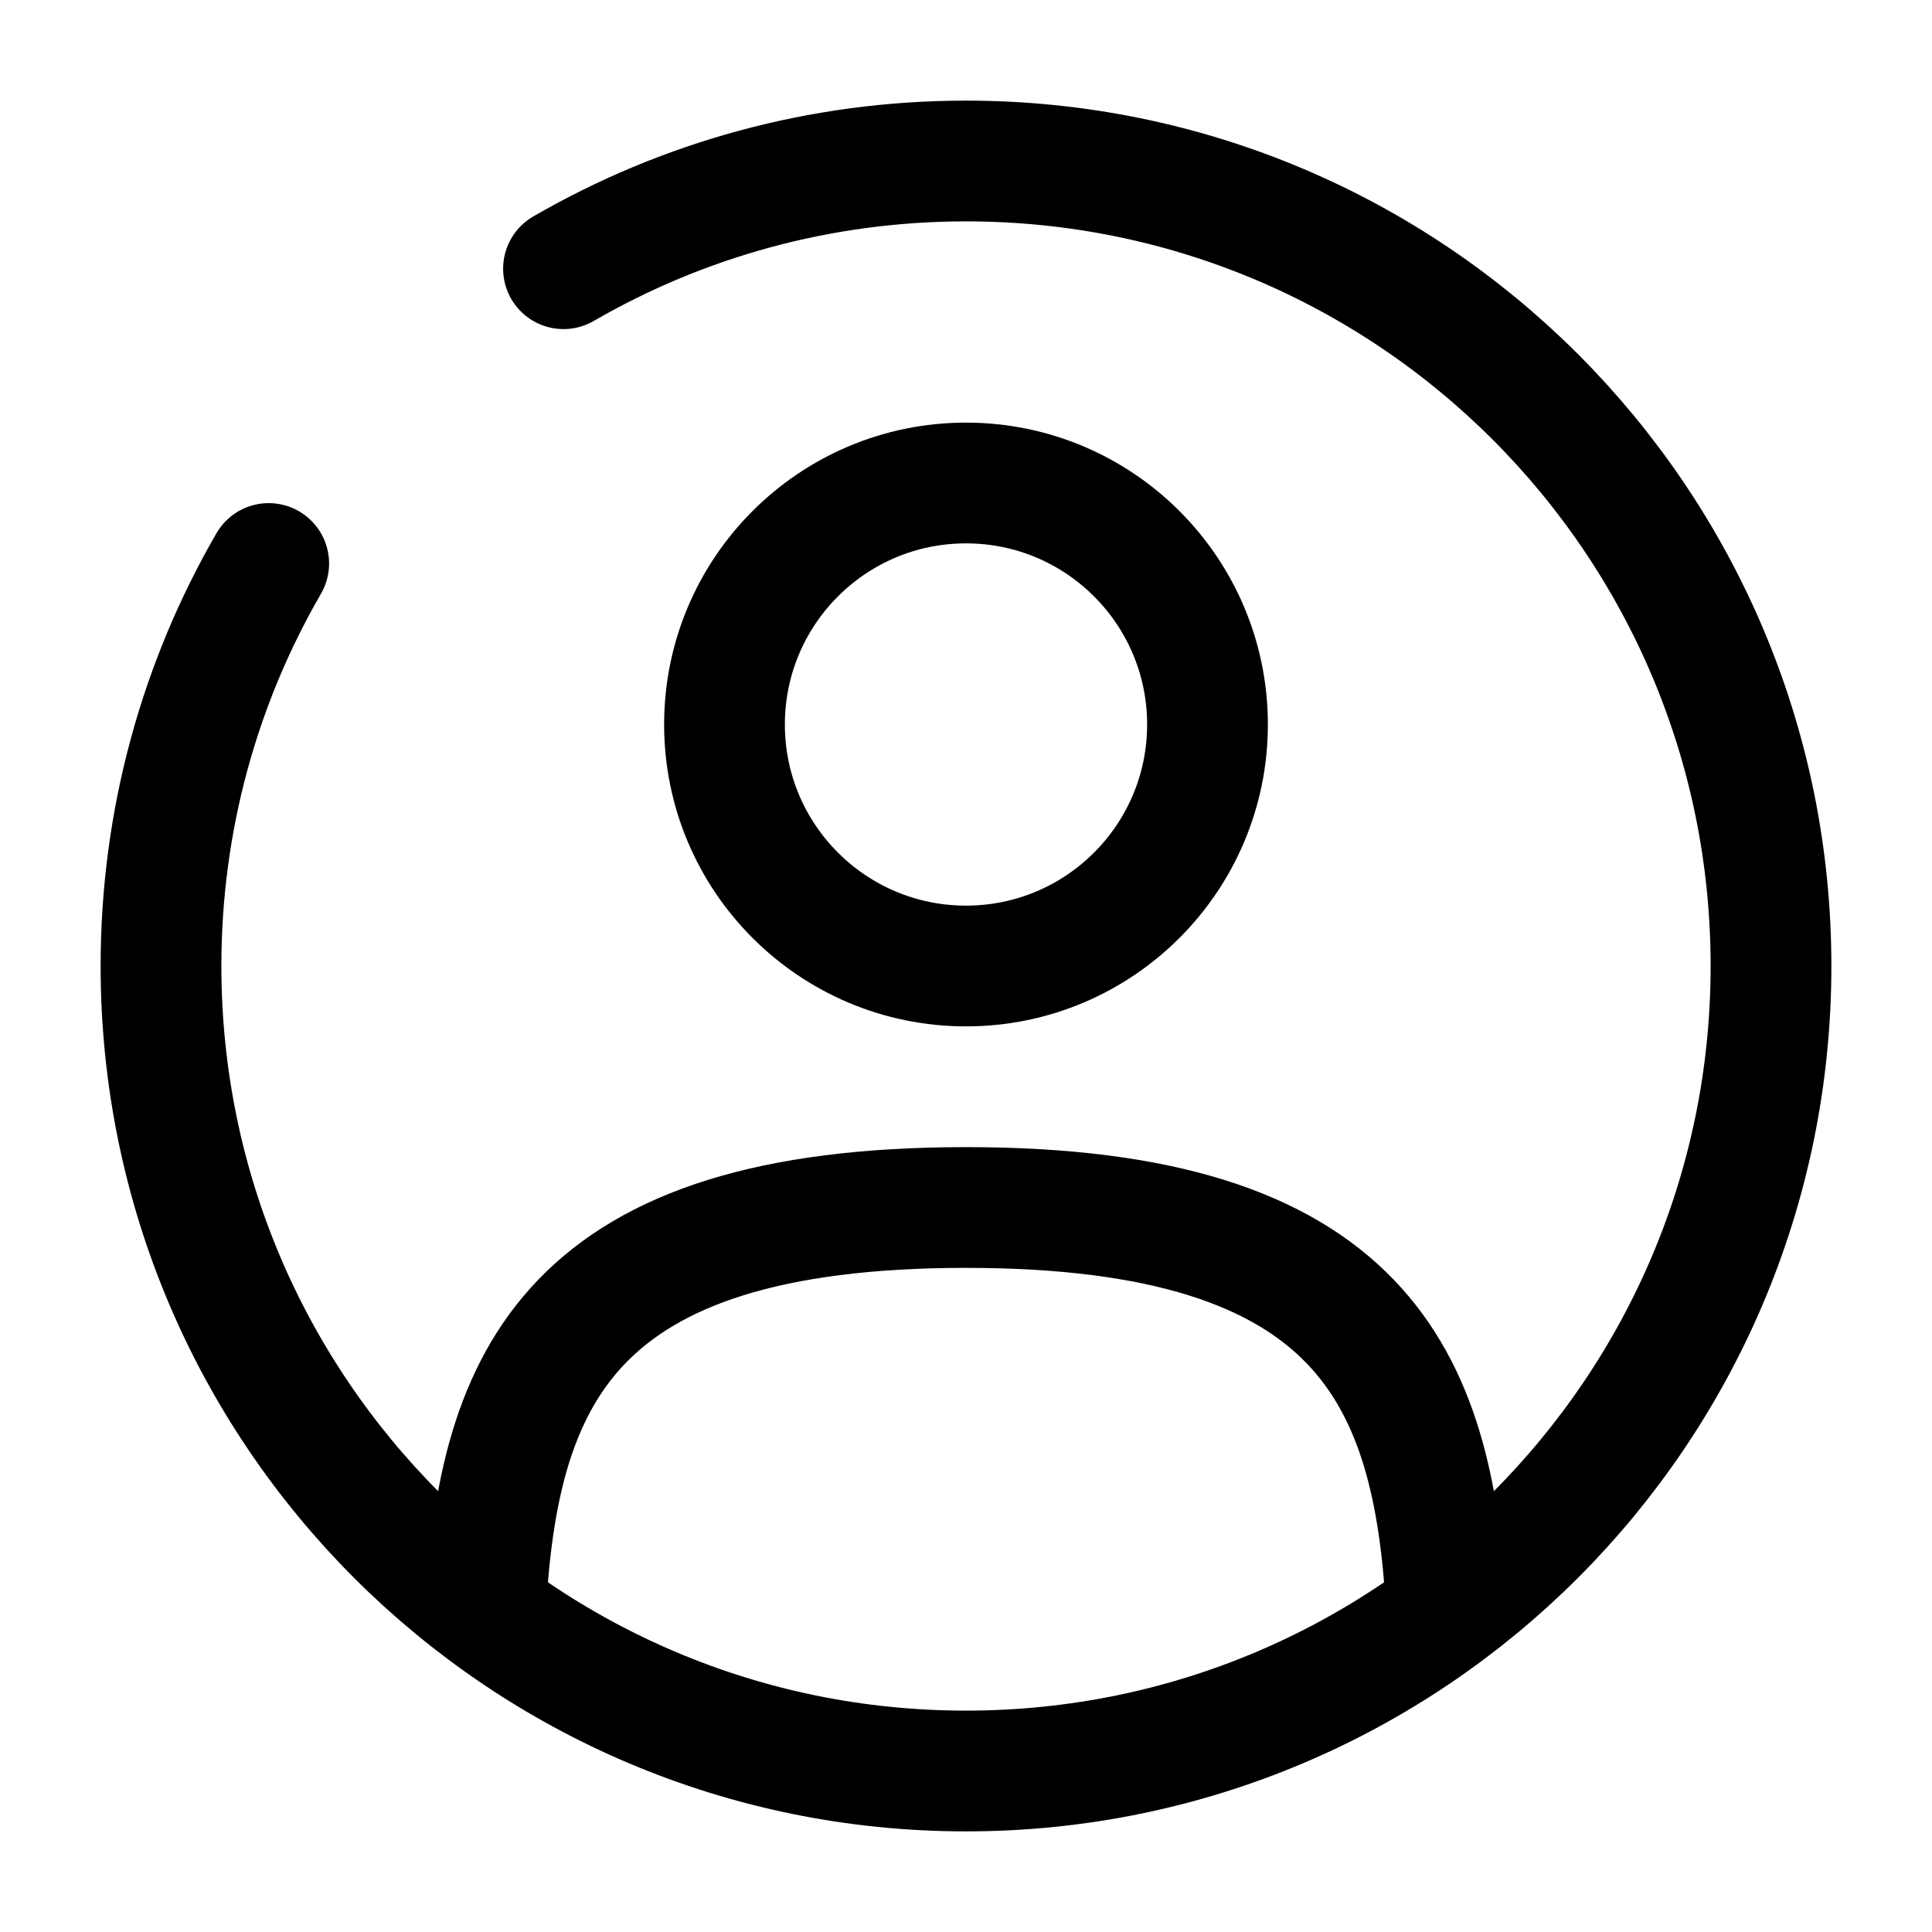
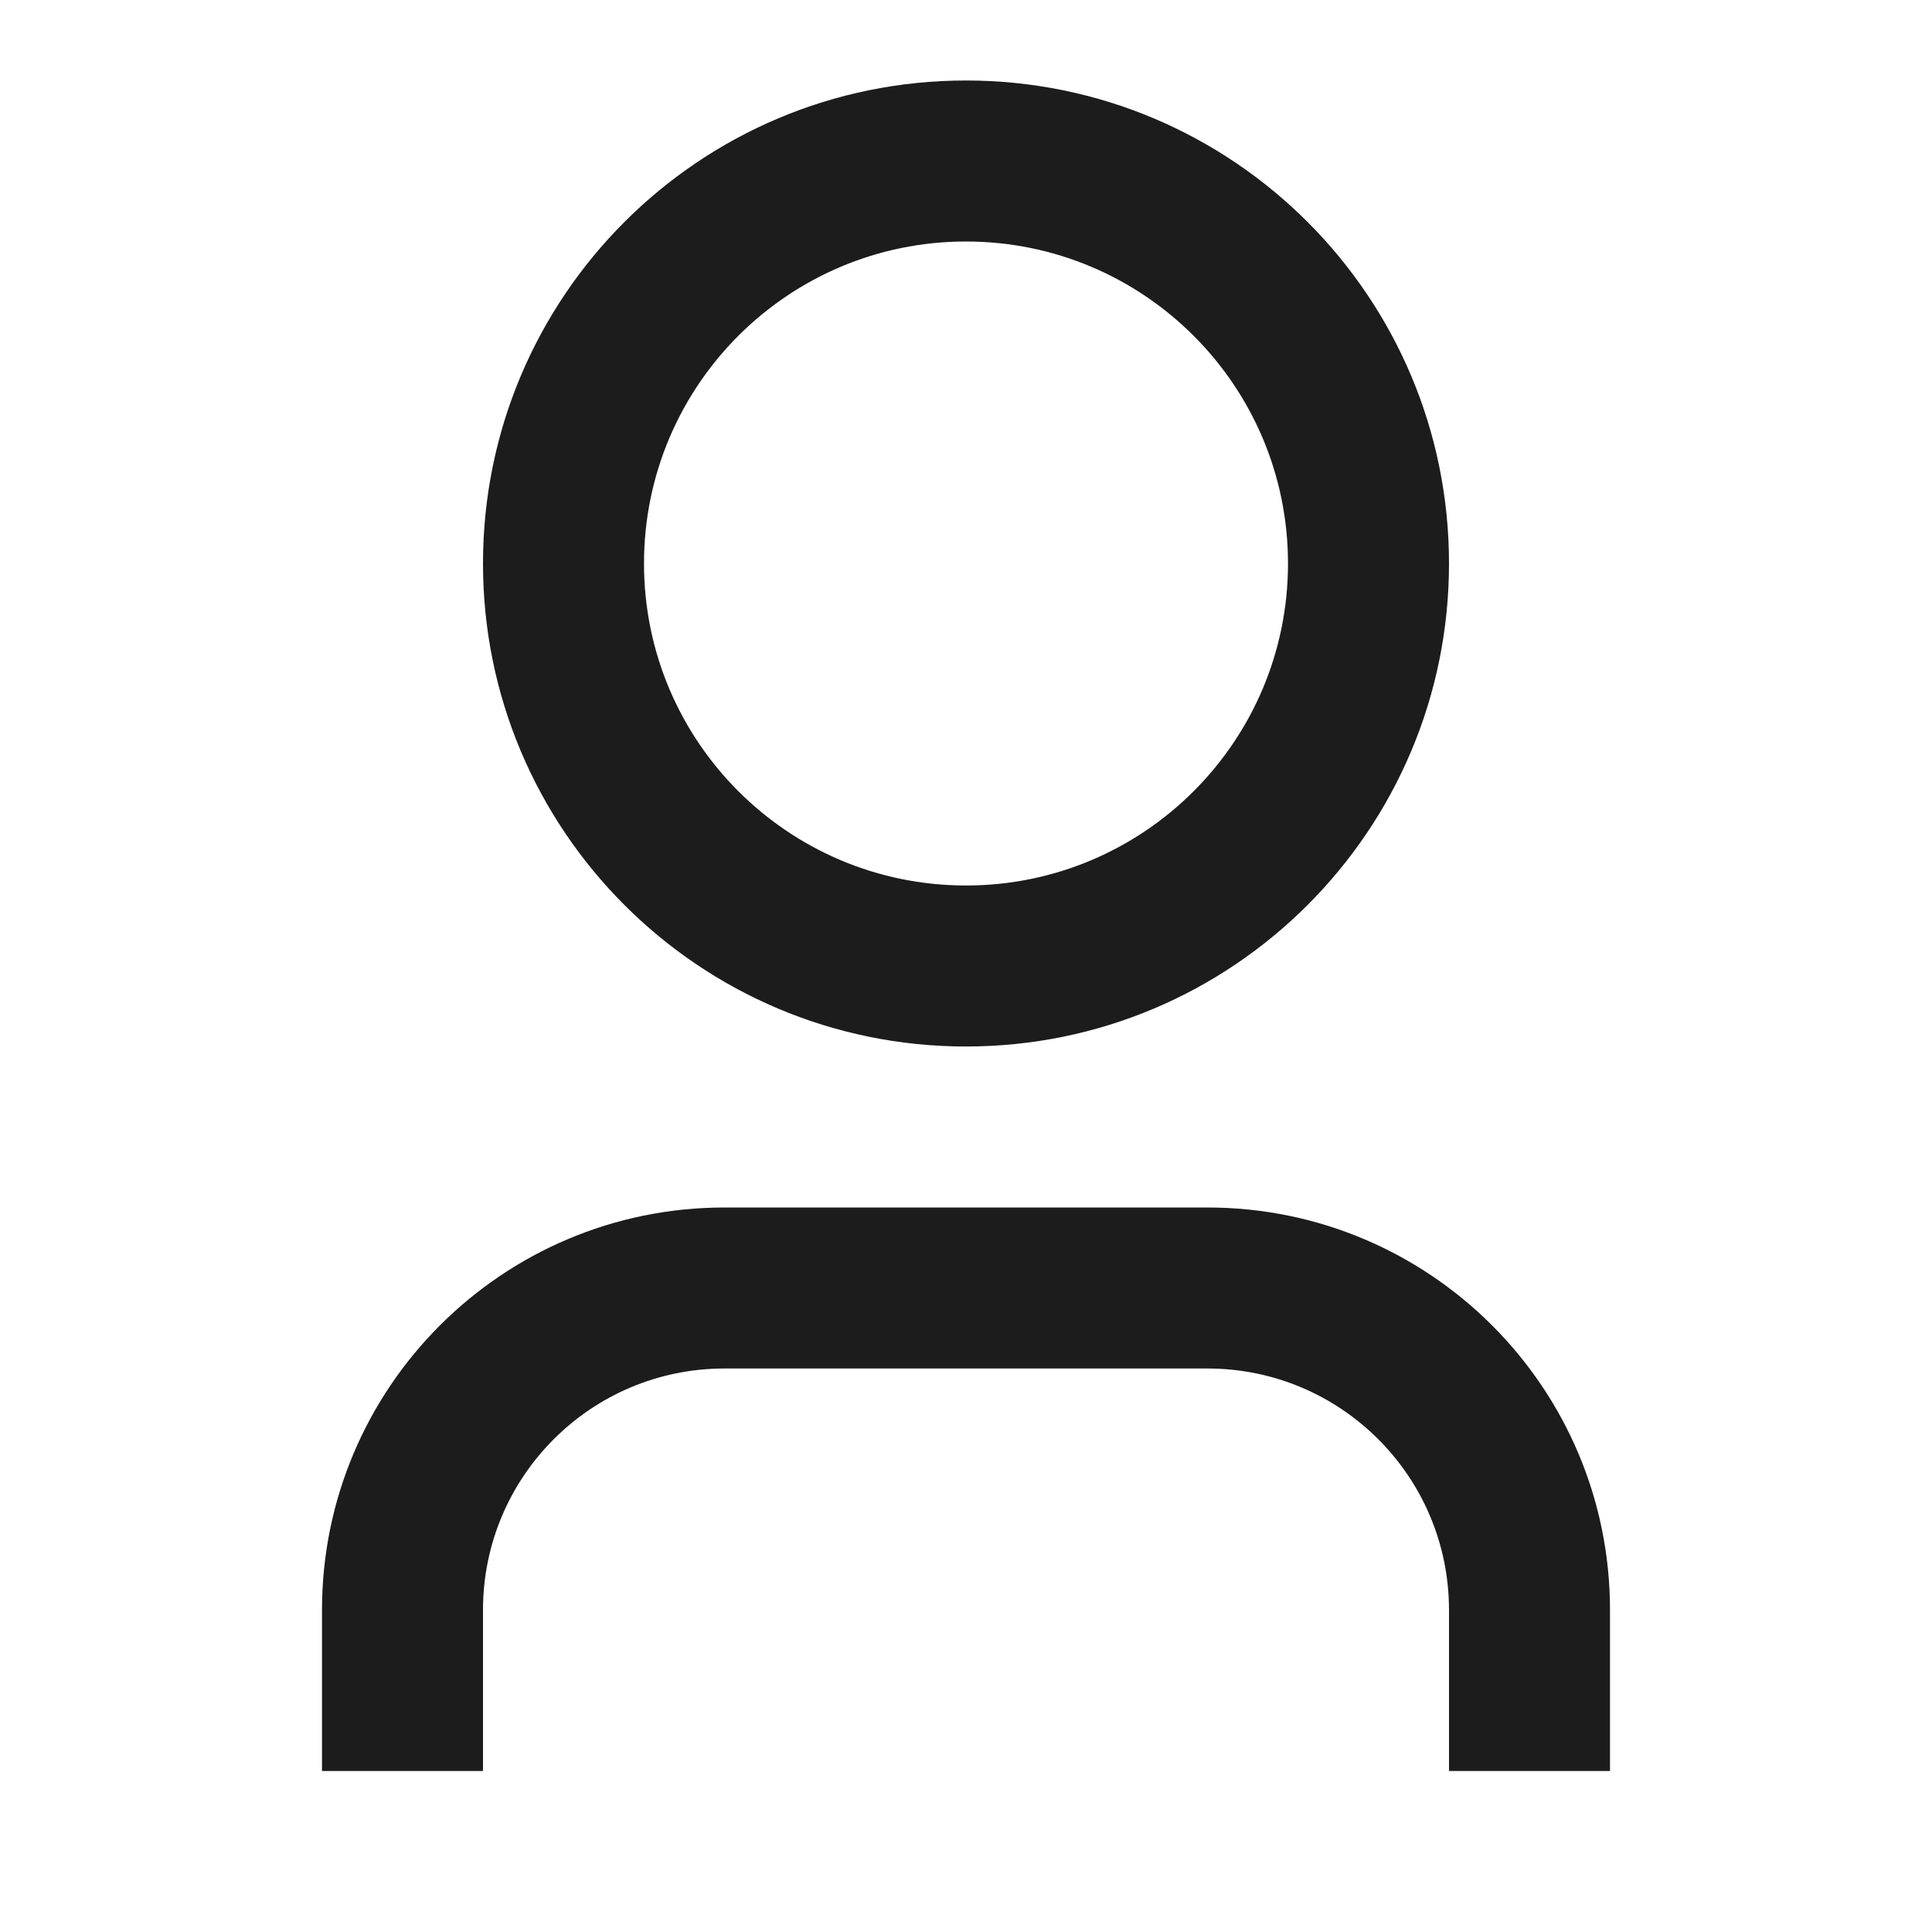
- <svg xmlns="http://www.w3.org/2000/svg" width="800px" height="800px" viewBox="0 0 24 24" fill="none">
-   <g id="SVGRepo_bgCarrier" stroke-width="0" />
-   <g id="SVGRepo_tracerCarrier" stroke-linecap="round" stroke-linejoin="round" />
-   <g id="SVGRepo_iconCarrier">
-     <circle cx="12" cy="9" r="3" stroke="#000000" stroke-width="1.5" />
-     <path d="M17.969 20C17.81 17.108 16.925 15 12 15C7.075 15 6.19 17.108 6.031 20" stroke="#000000" stroke-width="1.5" stroke-linecap="round" />
-     <path d="M7 3.338C8.471 2.487 10.179 2 12 2C17.523 2 22 6.477 22 12C22 17.523 17.523 22 12 22C6.477 22 2 17.523 2 12C2 10.179 2.487 8.471 3.338 7" stroke="#000000" stroke-width="1.5" stroke-linecap="round" />
-   </g>
+ <svg xmlns="http://www.w3.org/2000/svg" width="24" height="24" viewBox="0 0 24 24" fill="none">
+   <path d="M20 22H18V20C18 18.343 16.657 17 15 17H9C7.343 17 6 18.343 6 20V22H4V20C4 17.239 6.239 15 9 15H15C17.761 15 20 17.239 20 20V22ZM12 13C8.686 13 6 10.314 6 7C6 3.686 8.686 1 12 1C15.314 1 18 3.686 18 7C18 10.314 15.314 13 12 13ZM12 11C14.209 11 16 9.209 16 7C16 4.791 14.209 3 12 3C9.791 3 8 4.791 8 7C8 9.209 9.791 11 12 11Z" fill="#1C1C1C" />
</svg>
